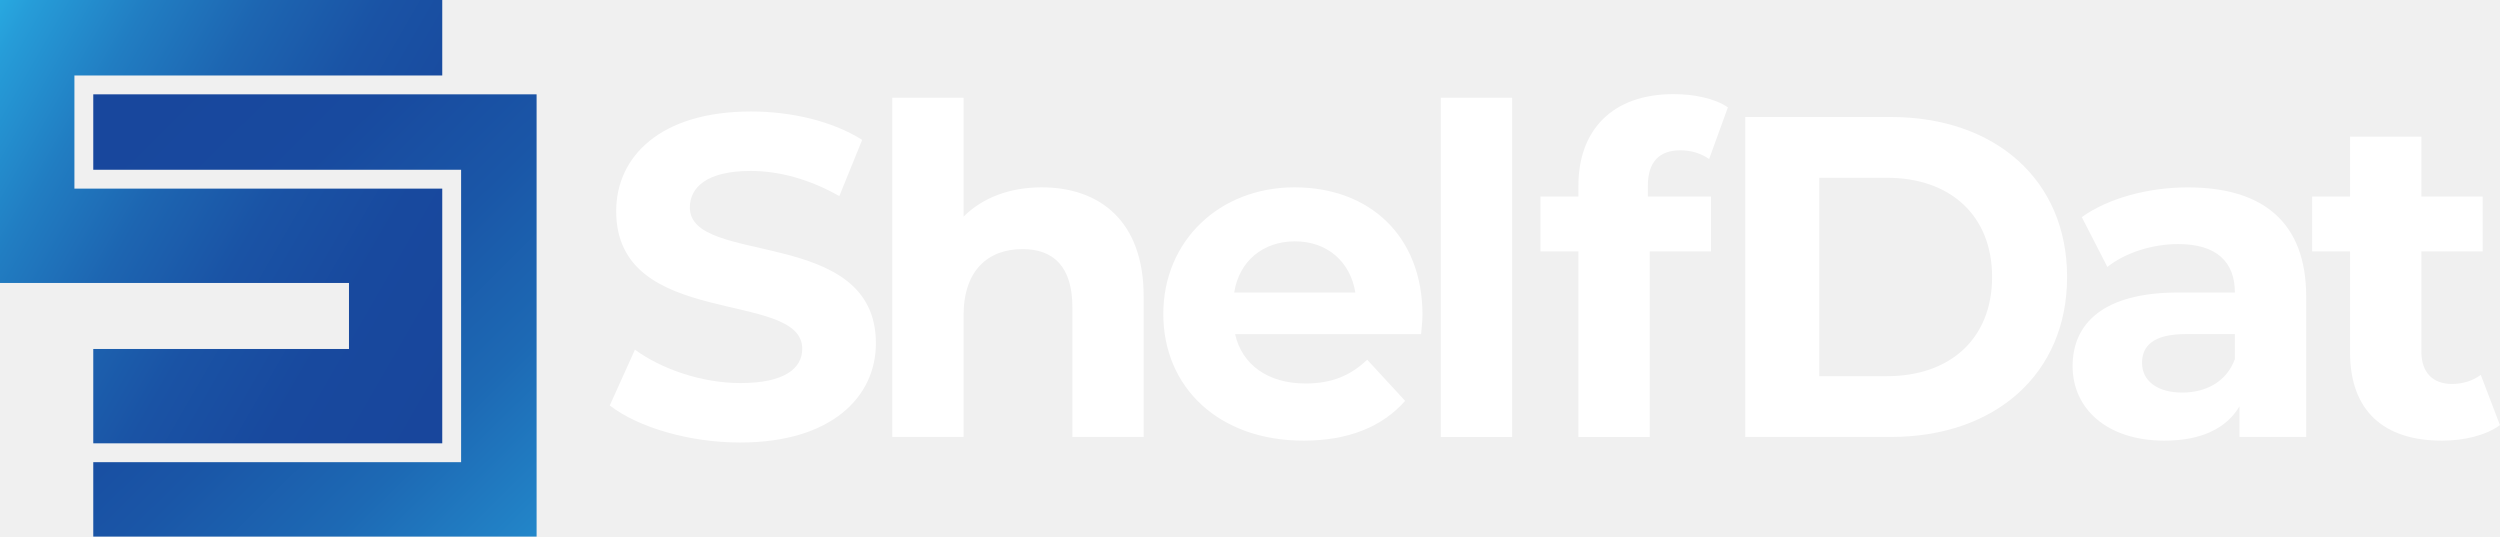
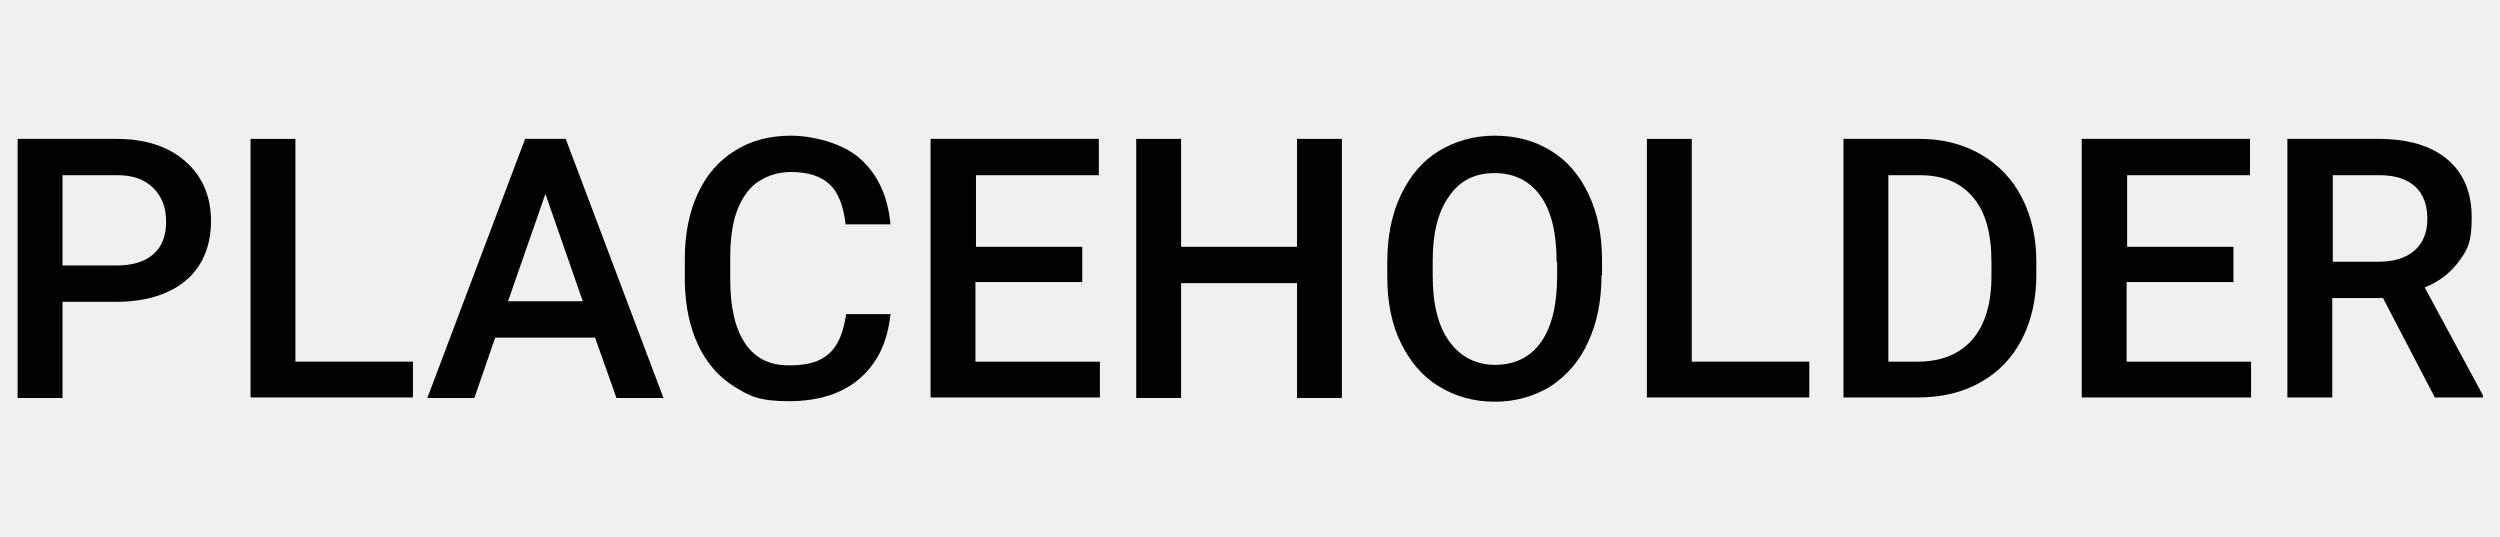
- <svg xmlns="http://www.w3.org/2000/svg" id="logo" viewBox="0 0 468 100.45">
-   <defs>
-     <style>.cls-1{fill:url(#linear-gradient-2);}.cls-2{fill:#fff;}.cls-3{fill:url(#linear-gradient);}</style>
-     <linearGradient id="linear-gradient" x1="20.48" y1="20.14" x2="116.33" y2="117.09" gradientUnits="userSpaceOnUse">
-       <stop offset=".04" stop-color="#18479d" />
-       <stop offset=".25" stop-color="#184a9f" />
-       <stop offset=".44" stop-color="#1a56a7" />
-       <stop offset=".63" stop-color="#1d69b4" />
-       <stop offset=".81" stop-color="#2283c7" />
-       <stop offset=".99" stop-color="#27a6de" />
-       <stop offset="1" stop-color="#28a8e0" />
-     </linearGradient>
-     <linearGradient id="linear-gradient-2" x1="89.63" y1="64.3" x2="-5.3" y2="9.49" gradientUnits="userSpaceOnUse">
-       <stop offset="0" stop-color="#18469c" />
-       <stop offset=".23" stop-color="#18499e" />
-       <stop offset=".43" stop-color="#1a53a5" />
-       <stop offset=".61" stop-color="#1d65b1" />
-       <stop offset=".78" stop-color="#217dc2" />
-       <stop offset=".95" stop-color="#269cd8" />
-       <stop offset="1" stop-color="#28a8e0" />
-     </linearGradient>
-   </defs>
-   <g id="hybrid">
-     <g id="sd_icon">
-       <polygon id="d_shape" class="cls-3" points="82.99 17.66 82.79 17.66 17.46 17.66 17.46 31.78 86.32 31.78 86.32 86.52 17.46 86.52 17.46 100.45 100.45 100.45 100.45 82.99 100.45 82.79 100.45 17.66 82.99 17.66" />
-       <polygon id="s_shape" class="cls-1" points="82.79 14.13 82.79 0 0 0 0 17.66 0 35.31 0 52.97 65.33 52.97 65.33 65.33 17.46 65.33 17.46 82.99 82.79 82.99 82.79 65.33 82.79 52.97 82.79 35.31 13.93 35.31 13.93 14.13 82.79 14.13" />
-     </g>
-     <g id="shelfdat">
-       <path id="t" class="cls-2" d="M468,79.58c-2.74,1.97-6.76,2.91-10.87,2.91-10.87,0-17.2-5.56-17.2-16.52v-18.91h-7.1v-10.27h7.1v-11.21h13.35v11.21h11.47v10.27h-11.47v18.74c0,3.94,2.14,6.08,5.73,6.08,1.97,0,3.94-.6,5.39-1.71l3.59,9.41Z" />
-       <path id="a" class="cls-2" d="M431.72,55.53v26.27h-12.49v-5.73c-2.48,4.19-7.27,6.42-14.04,6.42-10.78,0-17.2-5.99-17.2-13.95s5.73-13.78,19.77-13.78h10.61c0-5.73-3.42-9.07-10.61-9.07-4.88,0-9.93,1.63-13.26,4.28l-4.79-9.33c5.05-3.59,12.49-5.56,19.85-5.56,14.04,0,22.16,6.5,22.16,20.45Zm-13.35,11.72v-4.71h-9.16c-6.25,0-8.22,2.31-8.22,5.39,0,3.34,2.82,5.56,7.53,5.56,4.45,0,8.3-2.05,9.84-6.25Z" />
-       <path id="d" class="cls-2" d="M326.71,21.9h27.22c19.6,0,33.03,11.81,33.03,29.95s-13.44,29.95-33.03,29.95h-27.22V21.9Zm26.53,48.52c11.9,0,19.68-7.1,19.68-18.57s-7.79-18.57-19.68-18.57h-12.67v37.14h12.67Z" />
-       <path id="f" class="cls-2" d="M308.49,36.79h11.81v10.27h-11.47v34.75h-13.35V47.06h-7.1v-10.27h7.1v-2.05c0-10.36,6.33-17.12,17.8-17.12,3.77,0,7.7,.77,10.18,2.48l-3.51,9.67c-1.45-1.03-3.34-1.63-5.39-1.63-3.94,0-6.08,2.14-6.08,6.68v1.97Z" />
-       <path id="l" class="cls-2" d="M269.72,18.3h13.35v63.5h-13.35V18.3Z" />
-       <path id="e" class="cls-2" d="M266.04,62.55h-34.83c1.28,5.73,6.16,9.24,13.18,9.24,4.88,0,8.39-1.45,11.55-4.45l7.1,7.7c-4.28,4.88-10.7,7.45-19,7.45-15.92,0-26.27-10.01-26.27-23.71s10.53-23.71,24.56-23.71,23.96,9.07,23.96,23.88c0,1.03-.17,2.48-.26,3.59Zm-35-7.79h22.68c-.94-5.82-5.31-9.58-11.3-9.58s-10.44,3.68-11.38,9.58Z" />
-       <path id="h" class="cls-2" d="M214.1,55.44v26.36h-13.35v-24.3c0-7.45-3.42-10.87-9.33-10.87-6.42,0-11.04,3.94-11.04,12.41v22.76h-13.35V18.3h13.35v22.25c3.59-3.59,8.73-5.48,14.63-5.48,10.87,0,19.08,6.33,19.08,20.37Z" />
-       <path id="s" class="cls-2" d="M114.15,75.9l4.71-10.44c5.05,3.68,12.58,6.25,19.77,6.25,8.22,0,11.55-2.74,11.55-6.42,0-11.21-34.83-3.51-34.83-25.76,0-10.18,8.22-18.66,25.25-18.66,7.53,0,15.23,1.8,20.8,5.31l-4.28,10.53c-5.56-3.17-11.3-4.71-16.6-4.71-8.22,0-11.38,3.08-11.38,6.85,0,11.04,34.83,3.42,34.83,25.42,0,10.01-8.3,18.57-25.42,18.57-9.5,0-19.08-2.82-24.39-6.93Z" />
-     </g>
-   </g>
+ <svg xmlns="http://www.w3.org/2000/svg" id="logo" version="1.1" viewBox="0 0 468 100.4">
+   <path d="M11.7,56.5v18H3.3V26h18.5c5.4,0,9.7,1.4,12.9,4.2,3.2,2.8,4.8,6.6,4.8,11.2s-1.6,8.5-4.7,11.1c-3.1,2.6-7.5,4-13.1,4h-10ZM11.7,49.7h10.1c3,0,5.3-.7,6.9-2.1,1.6-1.4,2.4-3.4,2.4-6.1s-.8-4.7-2.4-6.3c-1.6-1.6-3.8-2.4-6.6-2.4h-10.4v16.9Z" />
+   <path d="M55.3,67.7h22v6.7h-30.4V26h8.4v41.7Z" />
+   <path d="M111.5,63.2h-18.8l-3.9,11.3h-8.8l18.3-48.5h7.6l18.3,48.5h-8.8l-4-11.3ZM95.1,56.4h14l-7-20.1-7,20.1Z" />
+   <path d="M166.7,58.7c-.5,5.2-2.4,9.2-5.7,12.1-3.3,2.9-7.8,4.3-13.3,4.3s-7.3-.9-10.2-2.7c-2.9-1.8-5.2-4.4-6.8-7.8s-2.4-7.3-2.5-11.7v-4.5c0-4.6.8-8.6,2.4-12.1,1.6-3.5,3.9-6.2,7-8.1,3-1.9,6.5-2.8,10.5-2.8s9.7,1.4,12.9,4.3c3.3,2.9,5.2,7,5.7,12.3h-8.4c-.4-3.5-1.4-6-3-7.5-1.6-1.5-4-2.3-7.2-2.3s-6.5,1.3-8.4,4c-2,2.7-3,6.6-3,11.8v4.3c0,5.2.9,9.2,2.8,12,1.9,2.8,4.6,4.1,8.2,4.1s5.8-.7,7.5-2.2,2.7-4,3.2-7.4h8.4Z" />
+   <path d="M202.5,52.8h-19.9v14.9h23.3v6.7h-31.7V26h31.5v6.8h-23v13.4h19.9v6.7Z" />
+   <path d="M251.2,74.5h-8.4v-21.5h-21.7v21.5h-8.4V26h8.4v20.2h21.7v-20.2h8.4v48.5Z" />
+   <path d="M299.8,51.5c0,4.7-.8,8.9-2.5,12.5-1.6,3.6-4,6.3-7,8.3-3.1,1.9-6.6,2.9-10.5,2.9s-7.4-1-10.5-2.9-5.4-4.7-7.1-8.2c-1.7-3.5-2.5-7.6-2.5-12.3v-2.7c0-4.7.8-8.9,2.5-12.5,1.7-3.6,4-6.4,7.1-8.3,3.1-1.9,6.6-2.9,10.5-2.9s7.4.9,10.5,2.8c3.1,1.9,5.4,4.6,7.1,8.2,1.7,3.6,2.5,7.7,2.5,12.4v2.7ZM291.4,49c0-5.4-1-9.5-3-12.3s-4.9-4.3-8.6-4.3-6.5,1.4-8.5,4.3c-2.1,2.9-3.1,6.9-3.1,12.1v2.8c0,5.3,1,9.4,3.1,12.3,2.1,2.9,5,4.4,8.6,4.4s6.6-1.4,8.6-4.3c2-2.8,3-7,3-12.4v-2.5Z" />
+   <path d="M316.7,67.7h22v6.7h-30.4V26h8.4v41.7Z" />
+   <path d="M345.1,74.5V26h14.3c4.3,0,8.1,1,11.4,2.9,3.3,1.9,5.9,4.6,7.7,8.1,1.8,3.5,2.7,7.5,2.7,12v2.4c0,4.6-.9,8.6-2.7,12.1-1.8,3.5-4.4,6.2-7.8,8.1-3.4,1.9-7.3,2.8-11.6,2.8h-13.9ZM353.5,32.8v34.9h5.5c4.4,0,7.8-1.4,10.2-4.1,2.4-2.8,3.6-6.7,3.6-11.9v-2.7c0-5.3-1.1-9.3-3.4-12-2.3-2.8-5.6-4.2-10-4.2h-5.9Z" />
+   <path d="M418,52.8h-19.9v14.9h23.3v6.7h-31.7V26h31.5v6.8h-23v13.4h19.9v6.7Z" />
+   <path d="M446,55.8h-9.4v18.6h-8.4V26h17c5.6,0,9.9,1.3,12.9,3.8,3,2.5,4.6,6.1,4.6,10.9s-.8,6-2.3,8.1c-1.6,2.2-3.7,3.9-6.5,5l10.9,20.2v.4h-9l-9.7-18.6ZM436.6,49h8.7c2.8,0,5.1-.7,6.7-2.1s2.4-3.4,2.4-5.9-.7-4.6-2.2-6c-1.5-1.4-3.7-2.2-6.6-2.2h-8.9v16.2Z" />
</svg>
